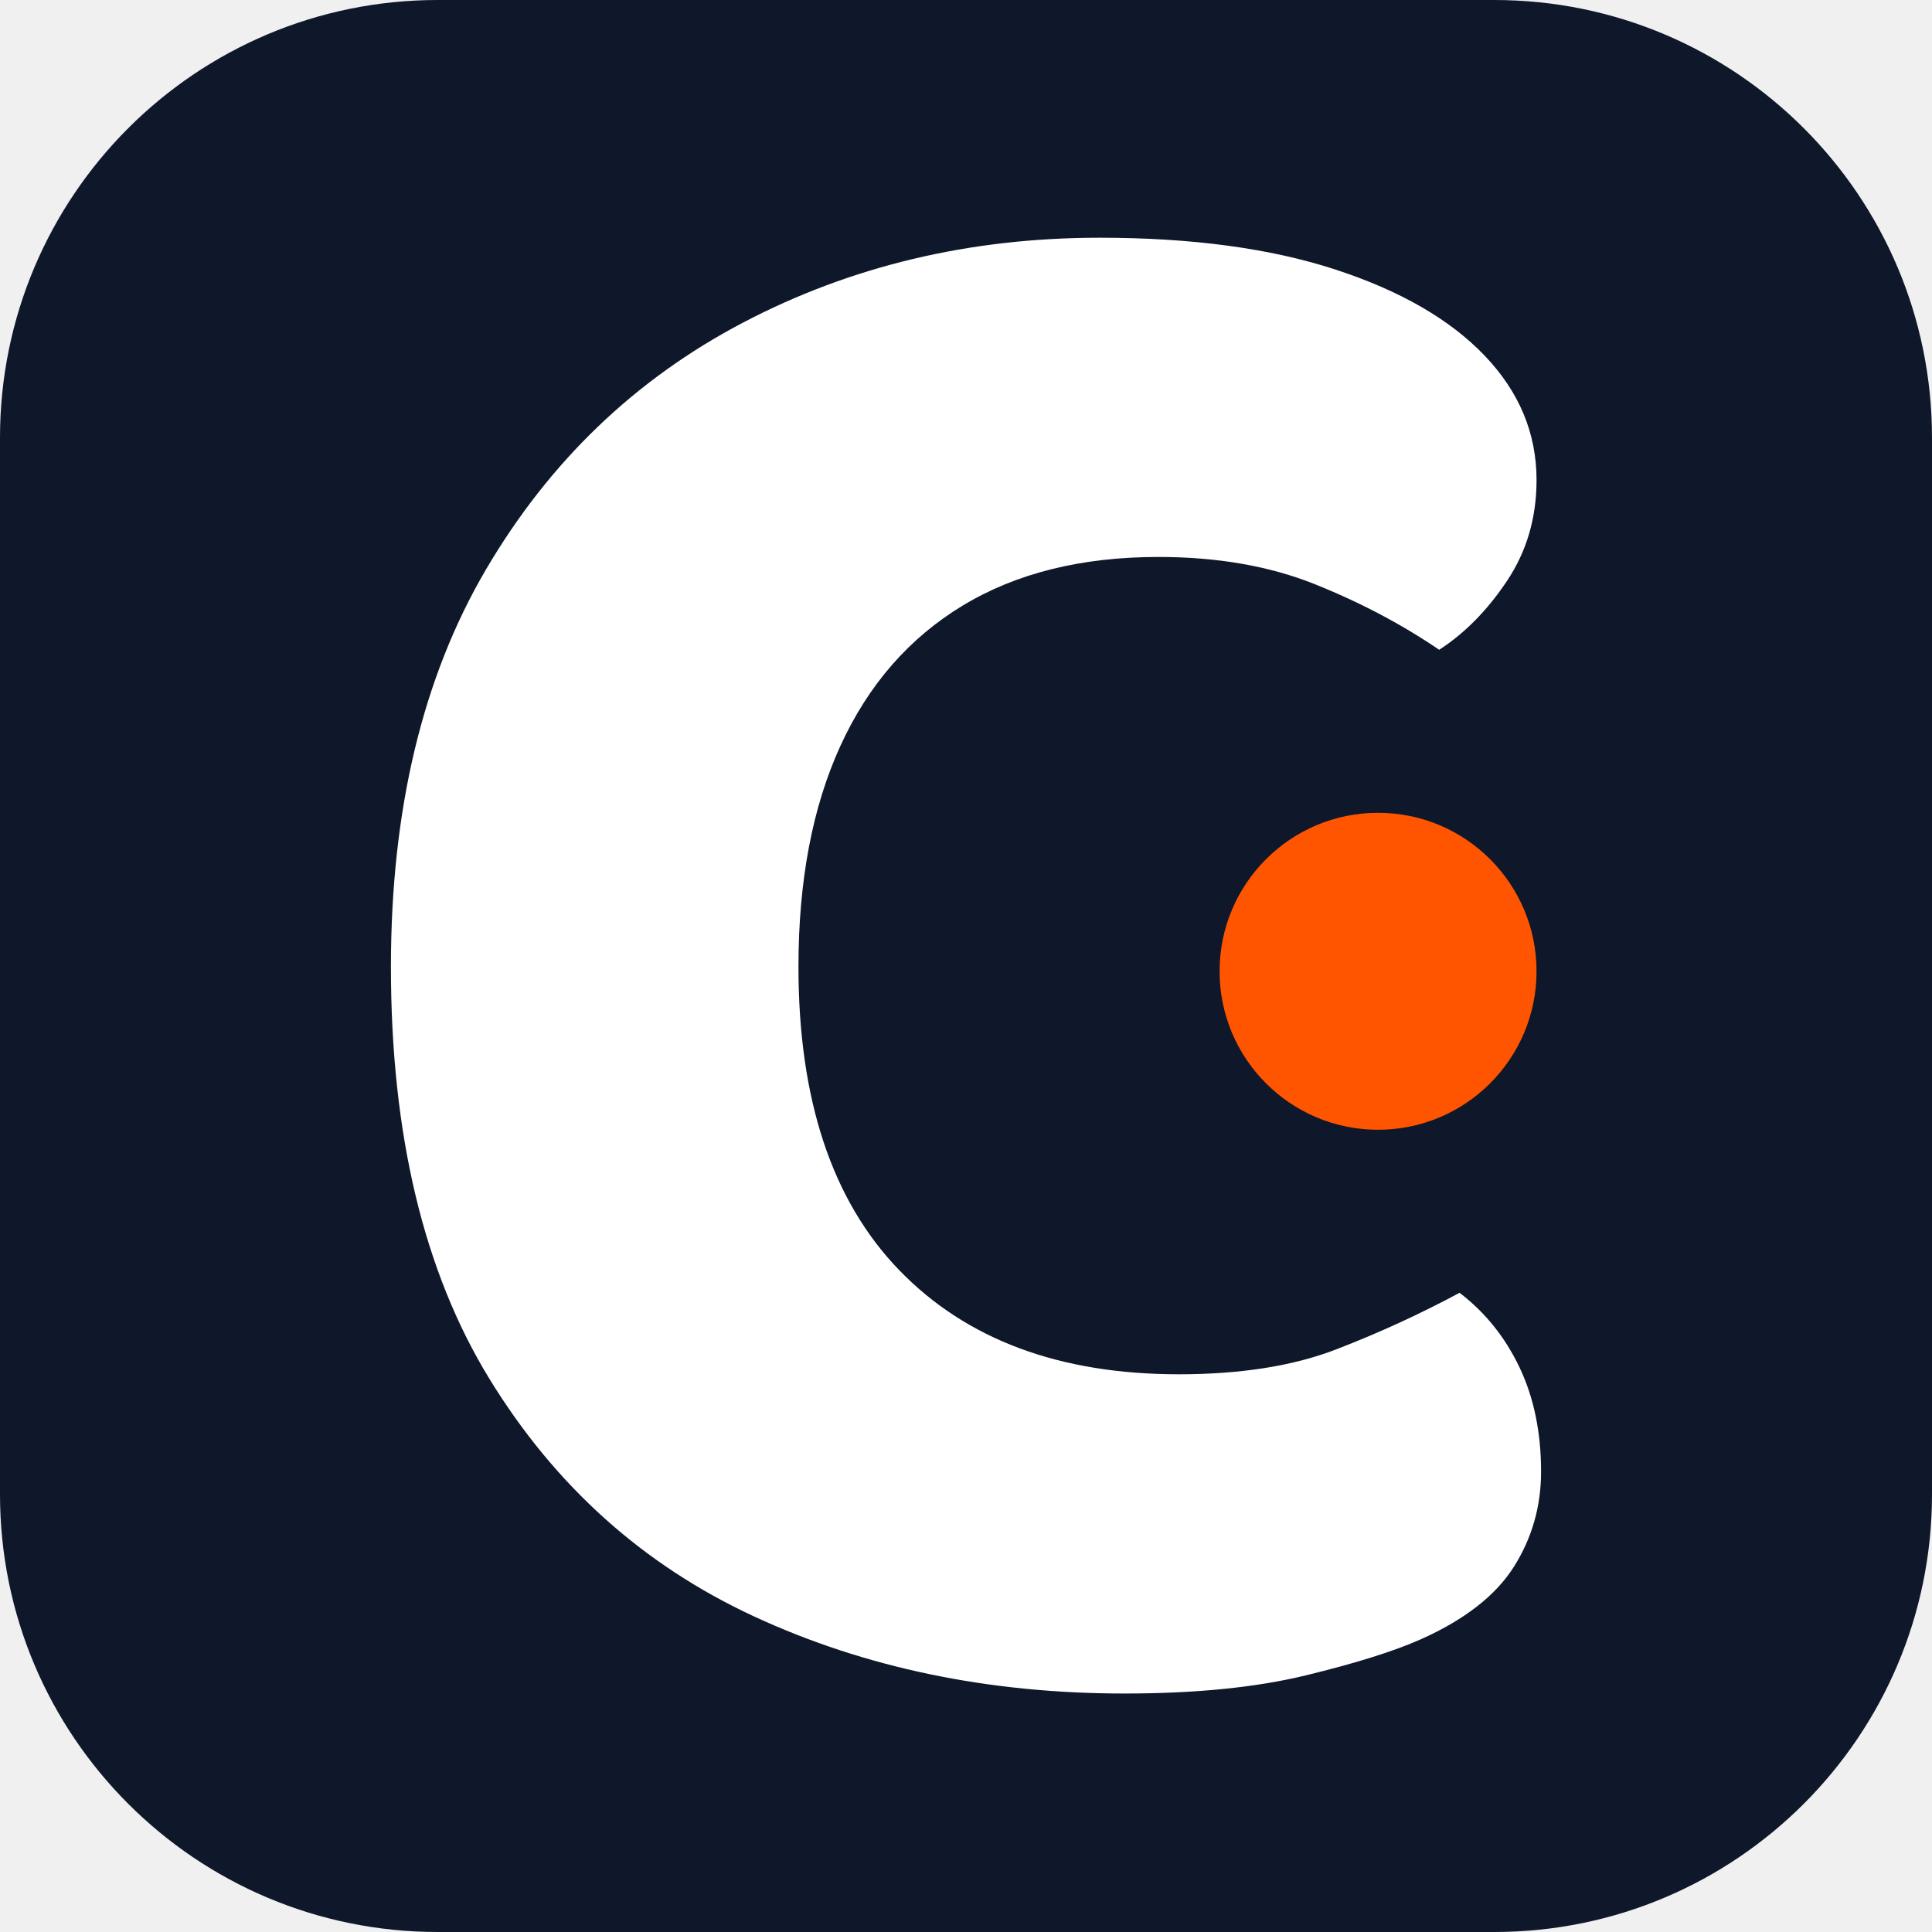
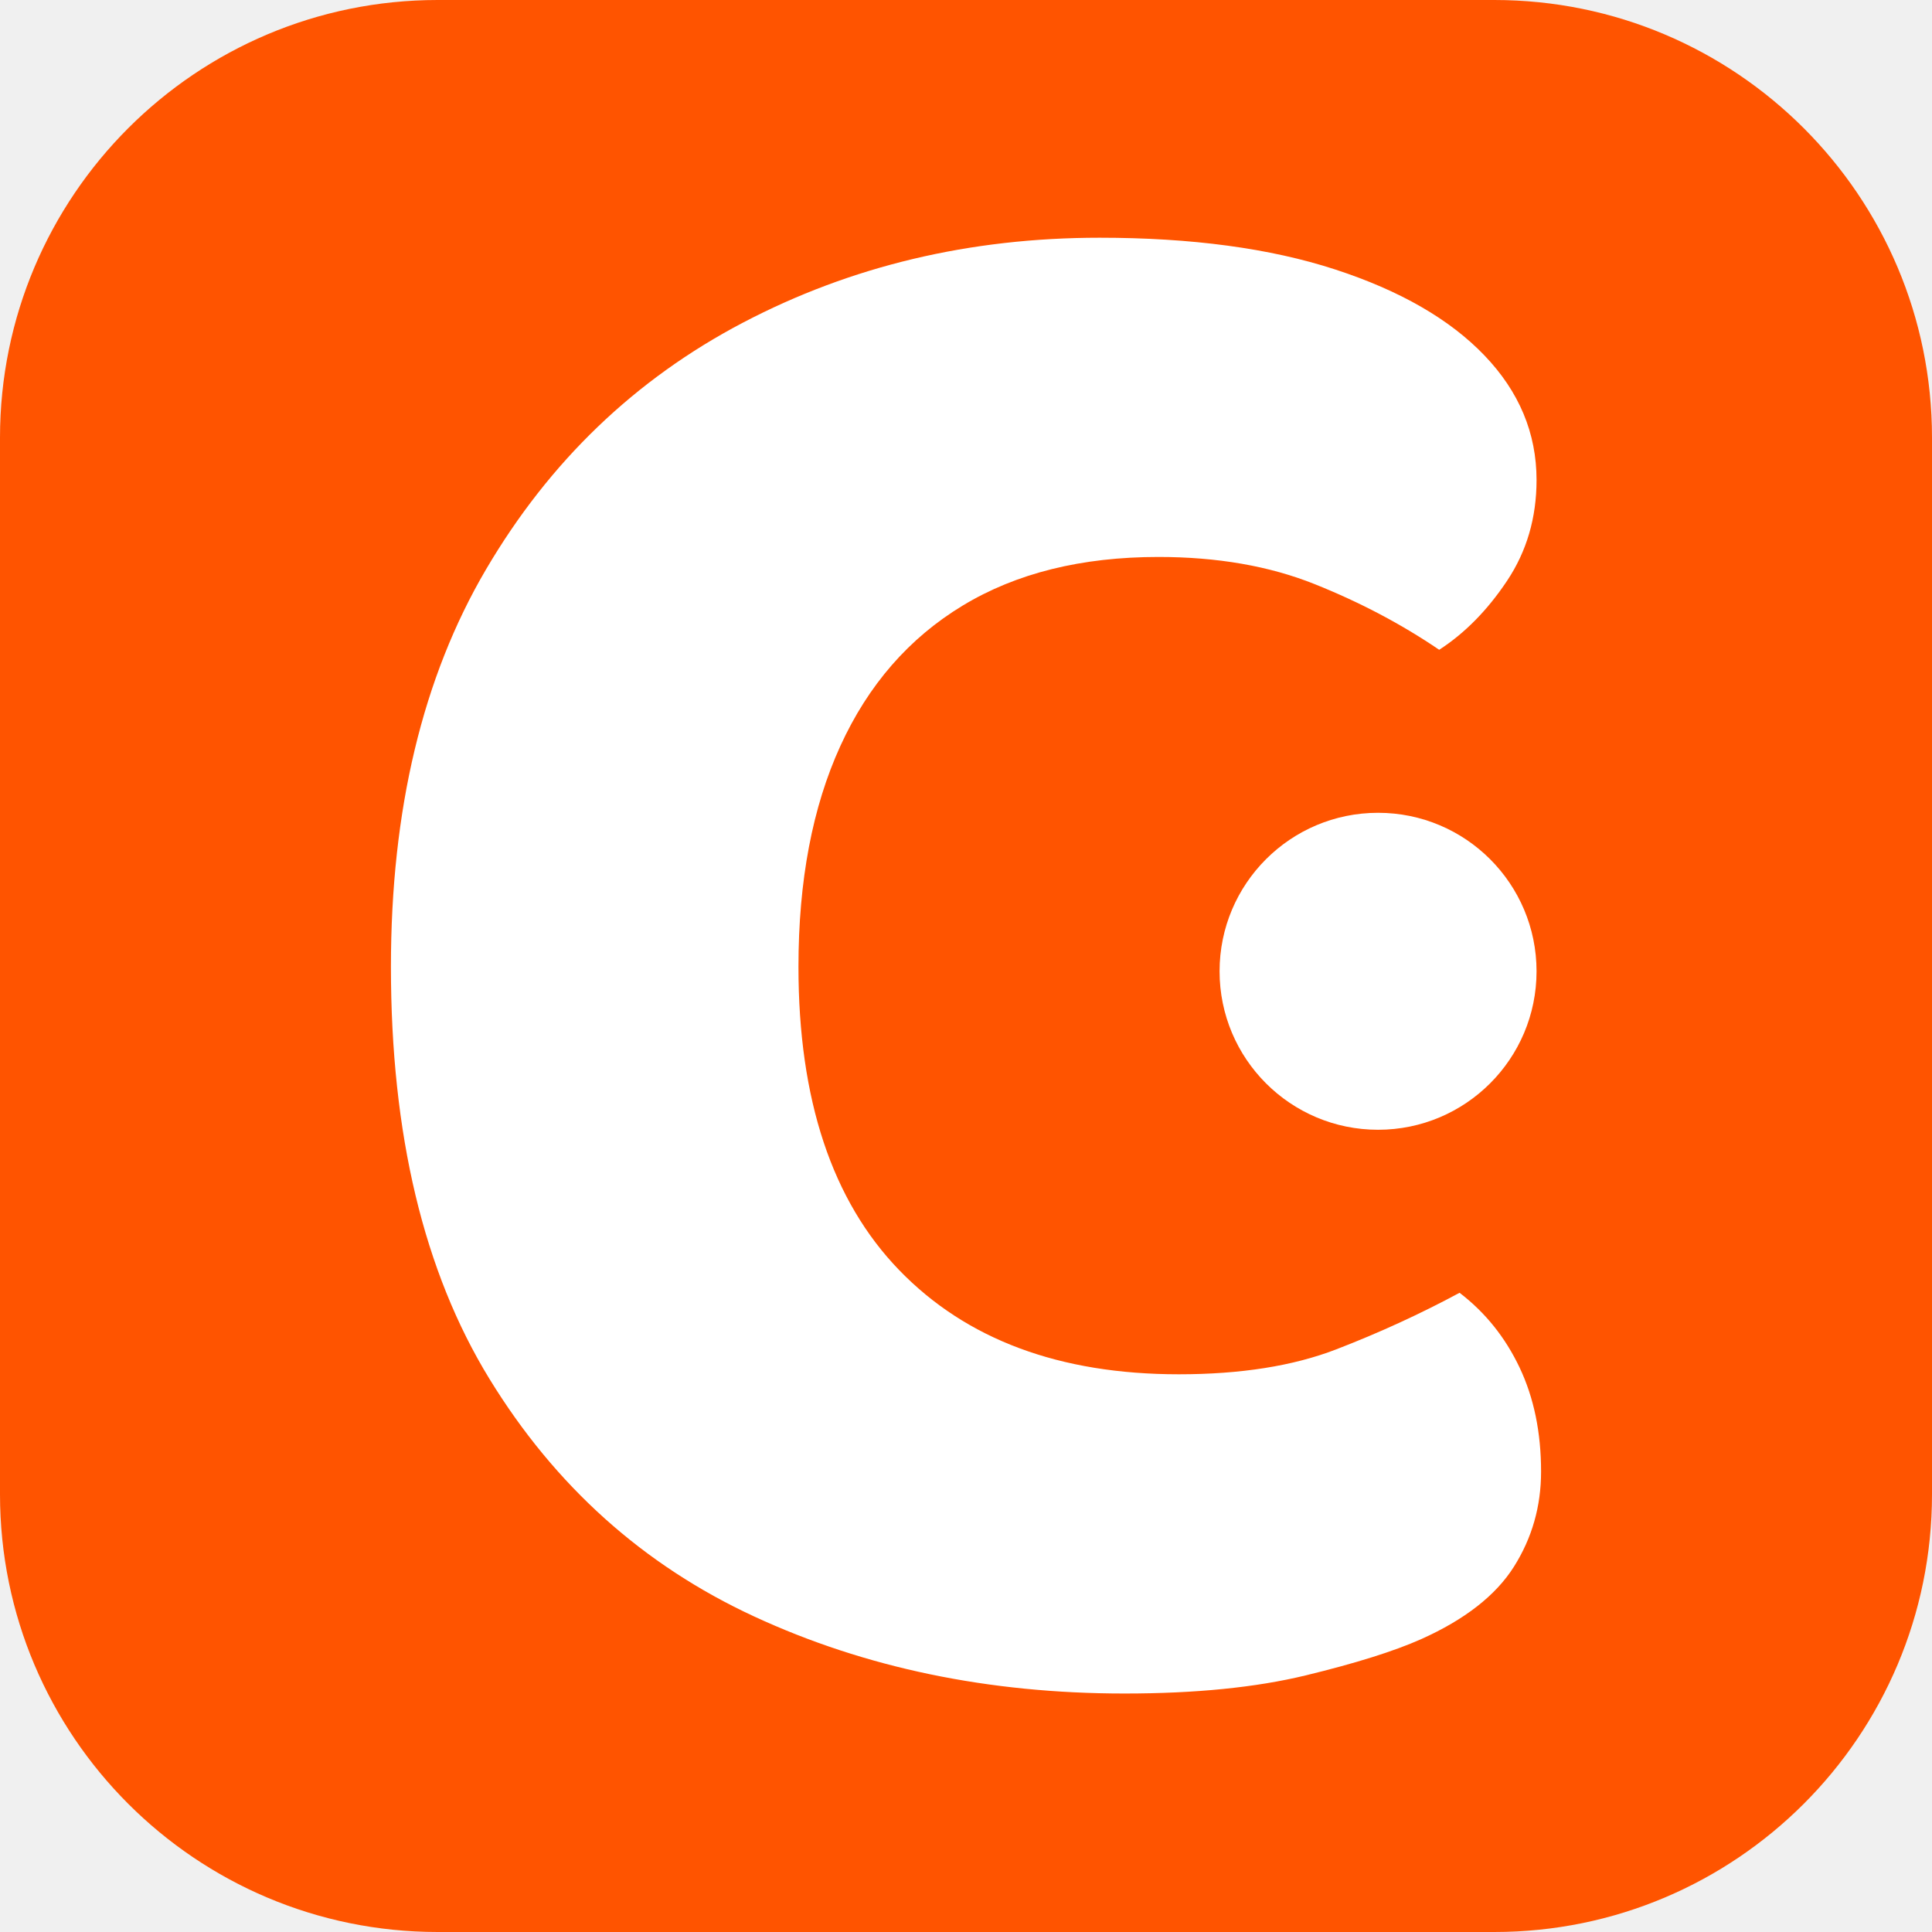
<svg xmlns="http://www.w3.org/2000/svg" viewBox="0 0 256 256" width="256" height="256" role="img" aria-label="CLOR">
-   <rect width="256" height="256" rx="58" fill="#0F172A" />
+   <rect width="256" height="256" rx="58" fill="#FF5400" />
  <g transform="translate(51.8 31.5) scale(0.3)">
    <path d="M506 107Q506 132 493 151.5Q480 171 463 182Q438 165 408 153Q378 141 339 141Q288 141 252.5 162.5Q217 184 198.5 224.5Q180 265 180 322Q180 410 224.5 456Q269 502 348 502Q389 502 417.5 491Q446 480 472 466Q489 479 498.5 499Q508 519 508 545Q508 568 496 587Q484 606 455 619Q437 627 404 635Q371 643 324 643Q234 643 160.5 609Q87 575 43.5 504Q0 433 0 322Q0 218 42 146.5Q84 75 155.5 37.5Q227 0 313 0Q374 0 417 14Q460 28 483 52Q506 76 506 107Z" fill="#FFFFFF" />
-     <circle cx="436" cy="324" r="70" fill="#FF5400" />
+     <circle cx="436" cy="324" r="70" fill="#FFFFFF" />
  </g>
</svg>
